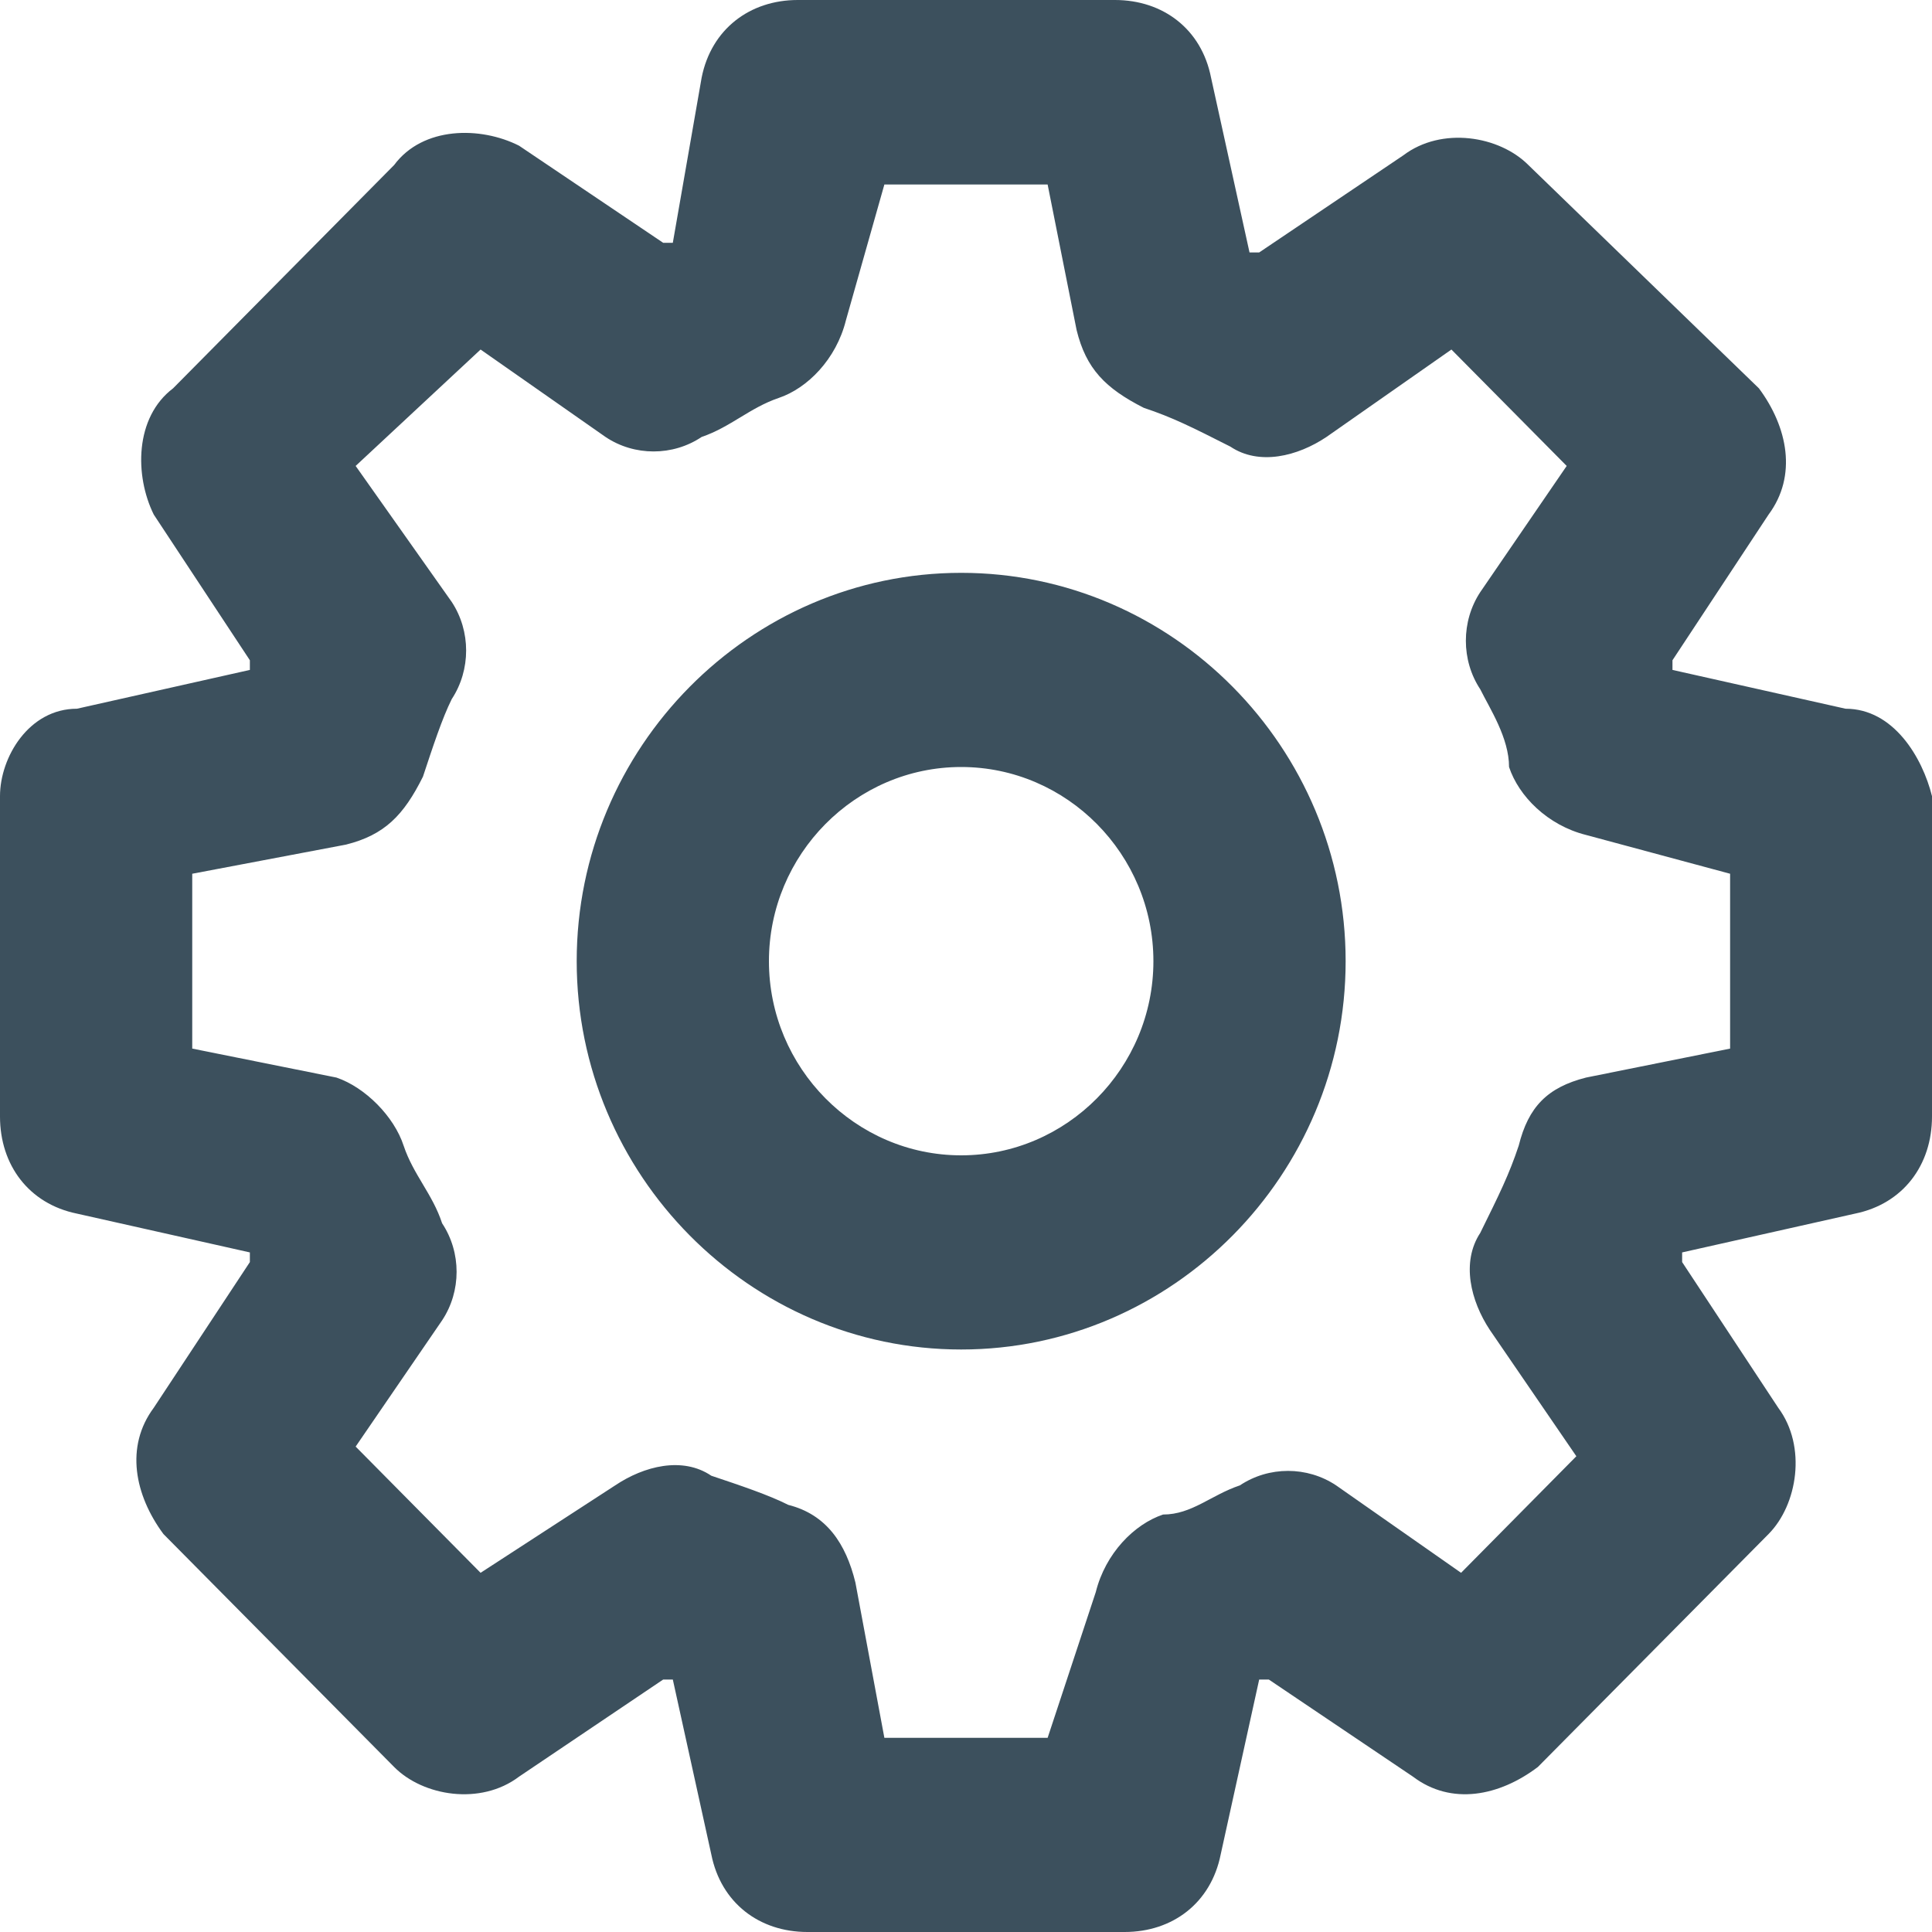
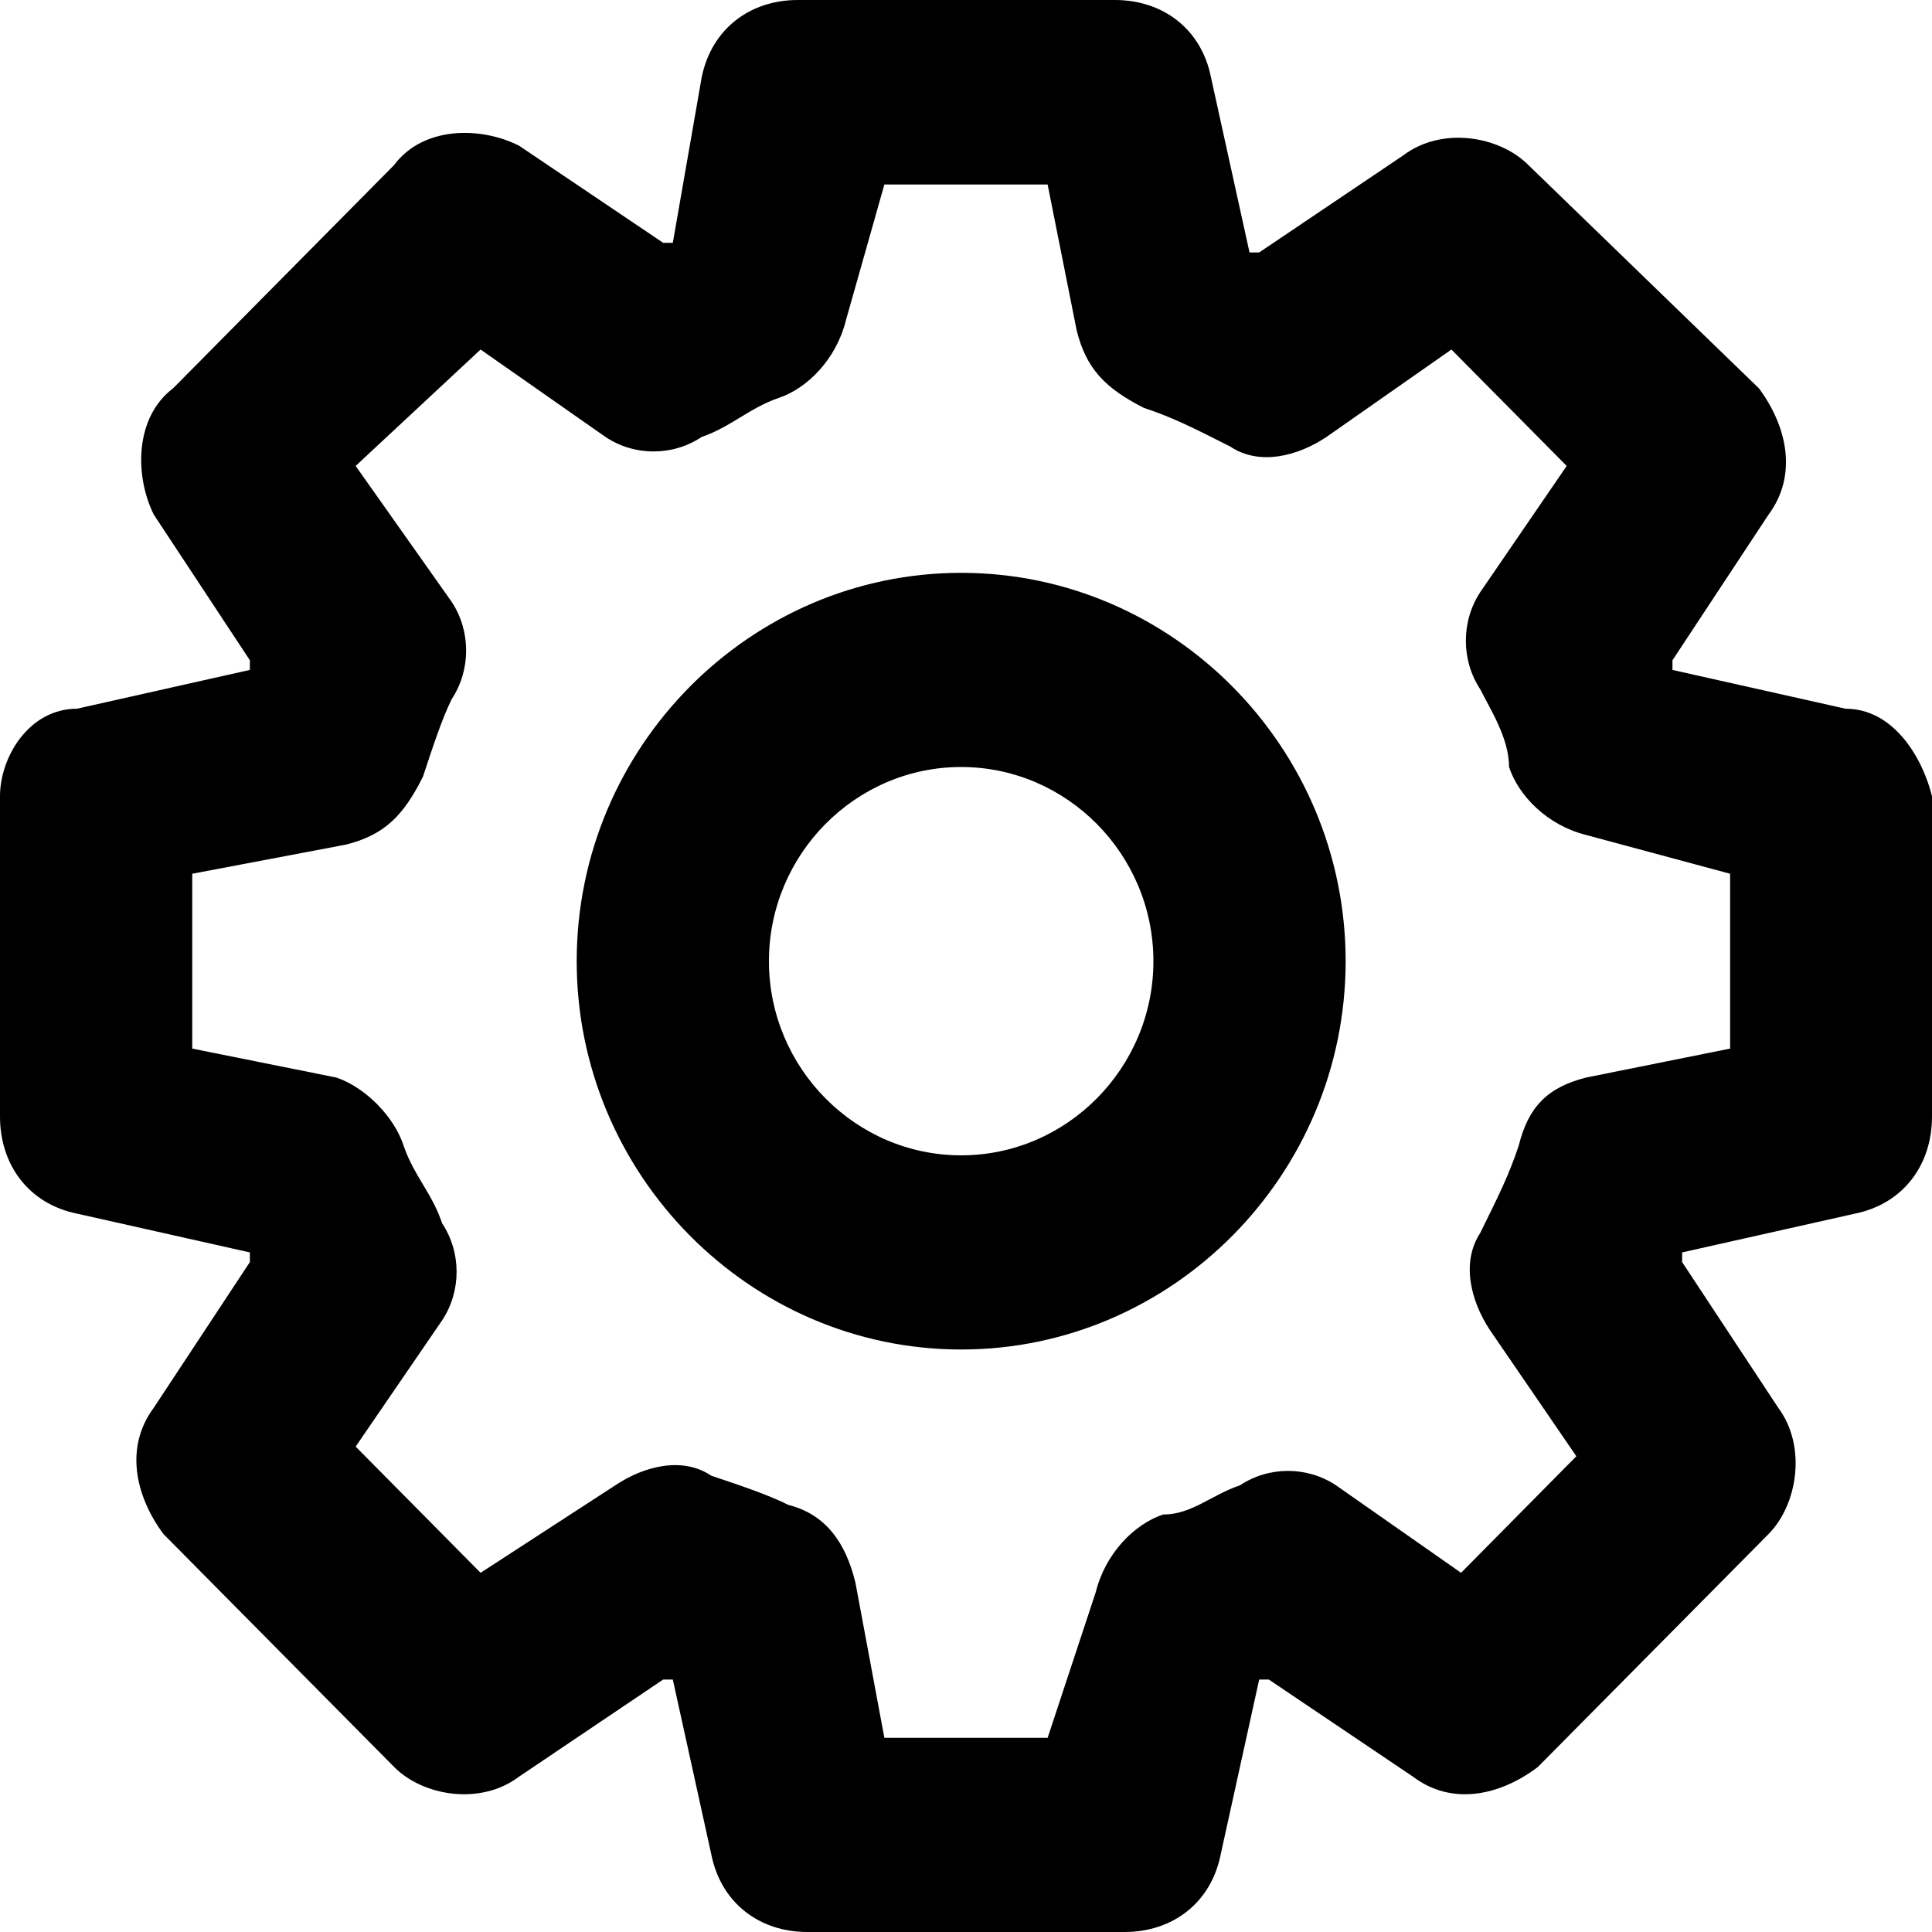
- <svg xmlns="http://www.w3.org/2000/svg" width="12px" height="12px" viewBox="0 0 12 12" version="1.1">
-   <g id="icons/cog" stroke="none" stroke-width="1" fill="none" fill-rule="evenodd">
-     <path d="M6.925,2.57571742e-14 C7.224,2.57571742e-14 7.463,0.181 7.522,0.482 L7.522,0.482 L7.761,1.568 L7.761,1.568 L7.821,1.568 L8.716,0.965 C8.955,0.784 9.313,0.844 9.493,1.025 L9.493,1.025 L10.925,2.412 C11.104,2.653 11.164,2.955 10.985,3.196 L10.985,3.196 L10.388,4.101 L10.388,4.101 L10.388,4.161 L11.463,4.402 C11.761,4.402 11.94,4.704 12,4.945 L12,4.945 L12,6.935 C12,7.236 11.821,7.477 11.522,7.538 L11.522,7.538 L10.448,7.779 L10.448,7.779 L10.448,7.839 L11.045,8.744 C11.224,8.985 11.164,9.347 10.985,9.528 L10.985,9.528 L9.552,10.975 C9.313,11.156 9.015,11.216 8.776,11.035 L8.776,11.035 L7.881,10.432 L7.881,10.432 L7.821,10.432 L7.582,11.518 C7.522,11.819 7.284,12 6.985,12 L6.985,12 L5.015,12 C4.716,12 4.478,11.819 4.418,11.518 L4.418,11.518 L4.179,10.432 L4.179,10.432 L4.119,10.432 L3.224,11.035 C2.985,11.216 2.627,11.156 2.448,10.975 L2.448,10.975 L1.015,9.528 C0.836,9.286 0.776,8.985 0.955,8.744 L0.955,8.744 L1.552,7.839 L1.552,7.839 L1.552,7.779 L0.478,7.538 C0.179,7.477 -9.76996262e-15,7.236 -9.76996262e-15,6.935 L-9.76996262e-15,6.935 L-9.76996262e-15,4.945 C-9.76996262e-15,4.704 0.179,4.402 0.478,4.402 L0.478,4.402 L1.552,4.161 L1.552,4.161 L1.552,4.101 L0.955,3.196 C0.836,2.955 0.836,2.593 1.075,2.412 L1.075,2.412 L2.448,1.025 C2.627,0.784 2.985,0.784 3.224,0.905 L3.224,0.905 L4.119,1.508 L4.119,1.508 L4.179,1.508 L4.358,0.482 C4.418,0.181 4.657,2.57571742e-14 4.955,2.57571742e-14 L4.955,2.57571742e-14 Z M6.507,1.146 L5.493,1.146 L5.254,1.99 C5.194,2.231 5.015,2.412 4.836,2.472 C4.657,2.533 4.537,2.653 4.358,2.714 C4.179,2.834 3.94,2.834 3.761,2.714 L3.761,2.714 L2.985,2.171 L2.209,2.894 L2.806,3.739 C2.925,3.92 2.925,4.161 2.806,4.342 C2.746,4.462 2.687,4.643 2.627,4.824 C2.507,5.065 2.388,5.186 2.149,5.246 L2.149,5.246 L1.194,5.427 L1.194,6.513 L2.09,6.693 C2.269,6.754 2.448,6.935 2.507,7.116 C2.567,7.296 2.687,7.417 2.746,7.598 C2.866,7.779 2.866,8.02 2.746,8.201 L2.746,8.201 L2.209,8.985 L2.985,9.769 L3.821,9.226 C4,9.106 4.239,9.045 4.418,9.166 C4.597,9.226 4.776,9.286 4.896,9.347 C5.134,9.407 5.254,9.588 5.313,9.829 L5.313,9.829 L5.493,10.794 L6.507,10.794 L6.806,9.889 C6.866,9.648 7.045,9.467 7.224,9.407 C7.403,9.407 7.522,9.286 7.701,9.226 C7.881,9.106 8.119,9.106 8.299,9.226 L8.299,9.226 L9.075,9.769 L9.791,9.045 L9.254,8.261 C9.134,8.08 9.075,7.839 9.194,7.658 C9.313,7.417 9.373,7.296 9.433,7.116 C9.493,6.874 9.612,6.754 9.851,6.693 L9.851,6.693 L10.746,6.513 L10.746,5.427 L9.851,5.186 C9.612,5.126 9.433,4.945 9.373,4.764 C9.373,4.583 9.254,4.402 9.194,4.281 C9.075,4.101 9.075,3.859 9.194,3.678 L9.194,3.678 L9.731,2.894 L9.015,2.171 L8.239,2.714 C8.06,2.834 7.821,2.894 7.642,2.774 C7.403,2.653 7.284,2.593 7.104,2.533 C6.866,2.412 6.746,2.291 6.687,2.05 L6.687,2.05 L6.507,1.146 Z M5.97,3.558 C7.284,3.558 8.358,4.643 8.358,5.97 C8.358,7.296 7.284,8.382 5.97,8.382 C4.657,8.382 3.582,7.296 3.582,5.97 C3.582,4.643 4.657,3.558 5.97,3.558 Z M5.97,4.764 C5.313,4.764 4.776,5.307 4.776,5.97 C4.776,6.633 5.313,7.176 5.97,7.176 C6.627,7.176 7.164,6.633 7.164,5.97 C7.164,5.307 6.627,4.764 5.97,4.764 Z" id="cog" fill="#3C505D" />
-   </g>
+ <svg xmlns="http://www.w3.org/2000/svg" width="12" height="12" viewBox="0 0 12 12">
+   <path fill-rule="evenodd" d="M6.925,2.57571742e-14 C7.224,2.57571742e-14 7.463,0.181 7.522,0.482 L7.522,0.482 L7.761,1.568 L7.761,1.568 L7.821,1.568 L8.716,0.965 C8.955,0.784 9.313,0.844 9.493,1.025 L9.493,1.025 L10.925,2.412 C11.104,2.653 11.164,2.955 10.985,3.196 L10.985,3.196 L10.388,4.101 L10.388,4.101 L10.388,4.161 L11.463,4.402 C11.761,4.402 11.94,4.704 12,4.945 L12,4.945 L12,6.935 C12,7.236 11.821,7.477 11.522,7.538 L11.522,7.538 L10.448,7.779 L10.448,7.779 L10.448,7.839 L11.045,8.744 C11.224,8.985 11.164,9.347 10.985,9.528 L10.985,9.528 L9.552,10.975 C9.313,11.156 9.015,11.216 8.776,11.035 L8.776,11.035 L7.881,10.432 L7.881,10.432 L7.821,10.432 L7.582,11.518 C7.522,11.819 7.284,12 6.985,12 L6.985,12 L5.015,12 C4.716,12 4.478,11.819 4.418,11.518 L4.418,11.518 L4.179,10.432 L4.179,10.432 L4.119,10.432 L3.224,11.035 C2.985,11.216 2.627,11.156 2.448,10.975 L2.448,10.975 L1.015,9.528 C0.836,9.286 0.776,8.985 0.955,8.744 L0.955,8.744 L1.552,7.839 L1.552,7.839 L1.552,7.779 L0.478,7.538 C0.179,7.477 -9.76996262e-15,7.236 -9.76996262e-15,6.935 L-9.76996262e-15,6.935 L-9.76996262e-15,4.945 C-9.76996262e-15,4.704 0.179,4.402 0.478,4.402 L0.478,4.402 L1.552,4.161 L1.552,4.161 L1.552,4.101 L0.955,3.196 C0.836,2.955 0.836,2.593 1.075,2.412 L1.075,2.412 L2.448,1.025 C2.627,0.784 2.985,0.784 3.224,0.905 L3.224,0.905 L4.119,1.508 L4.119,1.508 L4.179,1.508 L4.358,0.482 C4.418,0.181 4.657,2.57571742e-14 4.955,2.57571742e-14 L4.955,2.57571742e-14 Z M6.507,1.146 L5.493,1.146 L5.254,1.99 C5.194,2.231 5.015,2.412 4.836,2.472 C4.657,2.533 4.537,2.653 4.358,2.714 C4.179,2.834 3.94,2.834 3.761,2.714 L3.761,2.714 L2.985,2.171 L2.209,2.894 L2.806,3.739 C2.925,3.92 2.925,4.161 2.806,4.342 C2.746,4.462 2.687,4.643 2.627,4.824 C2.507,5.065 2.388,5.186 2.149,5.246 L2.149,5.246 L1.194,5.427 L1.194,6.513 L2.09,6.693 C2.269,6.754 2.448,6.935 2.507,7.116 C2.567,7.296 2.687,7.417 2.746,7.598 C2.866,7.779 2.866,8.02 2.746,8.201 L2.746,8.201 L2.209,8.985 L2.985,9.769 L3.821,9.226 C4,9.106 4.239,9.045 4.418,9.166 C4.597,9.226 4.776,9.286 4.896,9.347 C5.134,9.407 5.254,9.588 5.313,9.829 L5.313,9.829 L5.493,10.794 L6.507,10.794 L6.806,9.889 C6.866,9.648 7.045,9.467 7.224,9.407 C7.403,9.407 7.522,9.286 7.701,9.226 C7.881,9.106 8.119,9.106 8.299,9.226 L8.299,9.226 L9.075,9.769 L9.791,9.045 L9.254,8.261 C9.134,8.08 9.075,7.839 9.194,7.658 C9.313,7.417 9.373,7.296 9.433,7.116 C9.493,6.874 9.612,6.754 9.851,6.693 L9.851,6.693 L10.746,6.513 L10.746,5.427 L9.851,5.186 C9.612,5.126 9.433,4.945 9.373,4.764 C9.373,4.583 9.254,4.402 9.194,4.281 C9.075,4.101 9.075,3.859 9.194,3.678 L9.194,3.678 L9.731,2.894 L9.015,2.171 L8.239,2.714 C8.06,2.834 7.821,2.894 7.642,2.774 C7.403,2.653 7.284,2.593 7.104,2.533 C6.866,2.412 6.746,2.291 6.687,2.05 L6.687,2.05 L6.507,1.146 Z M5.97,3.558 C7.284,3.558 8.358,4.643 8.358,5.97 C8.358,7.296 7.284,8.382 5.97,8.382 C4.657,8.382 3.582,7.296 3.582,5.97 C3.582,4.643 4.657,3.558 5.97,3.558 Z M5.97,4.764 C5.313,4.764 4.776,5.307 4.776,5.97 C4.776,6.633 5.313,7.176 5.97,7.176 C6.627,7.176 7.164,6.633 7.164,5.97 C7.164,5.307 6.627,4.764 5.97,4.764 Z" />
</svg>
